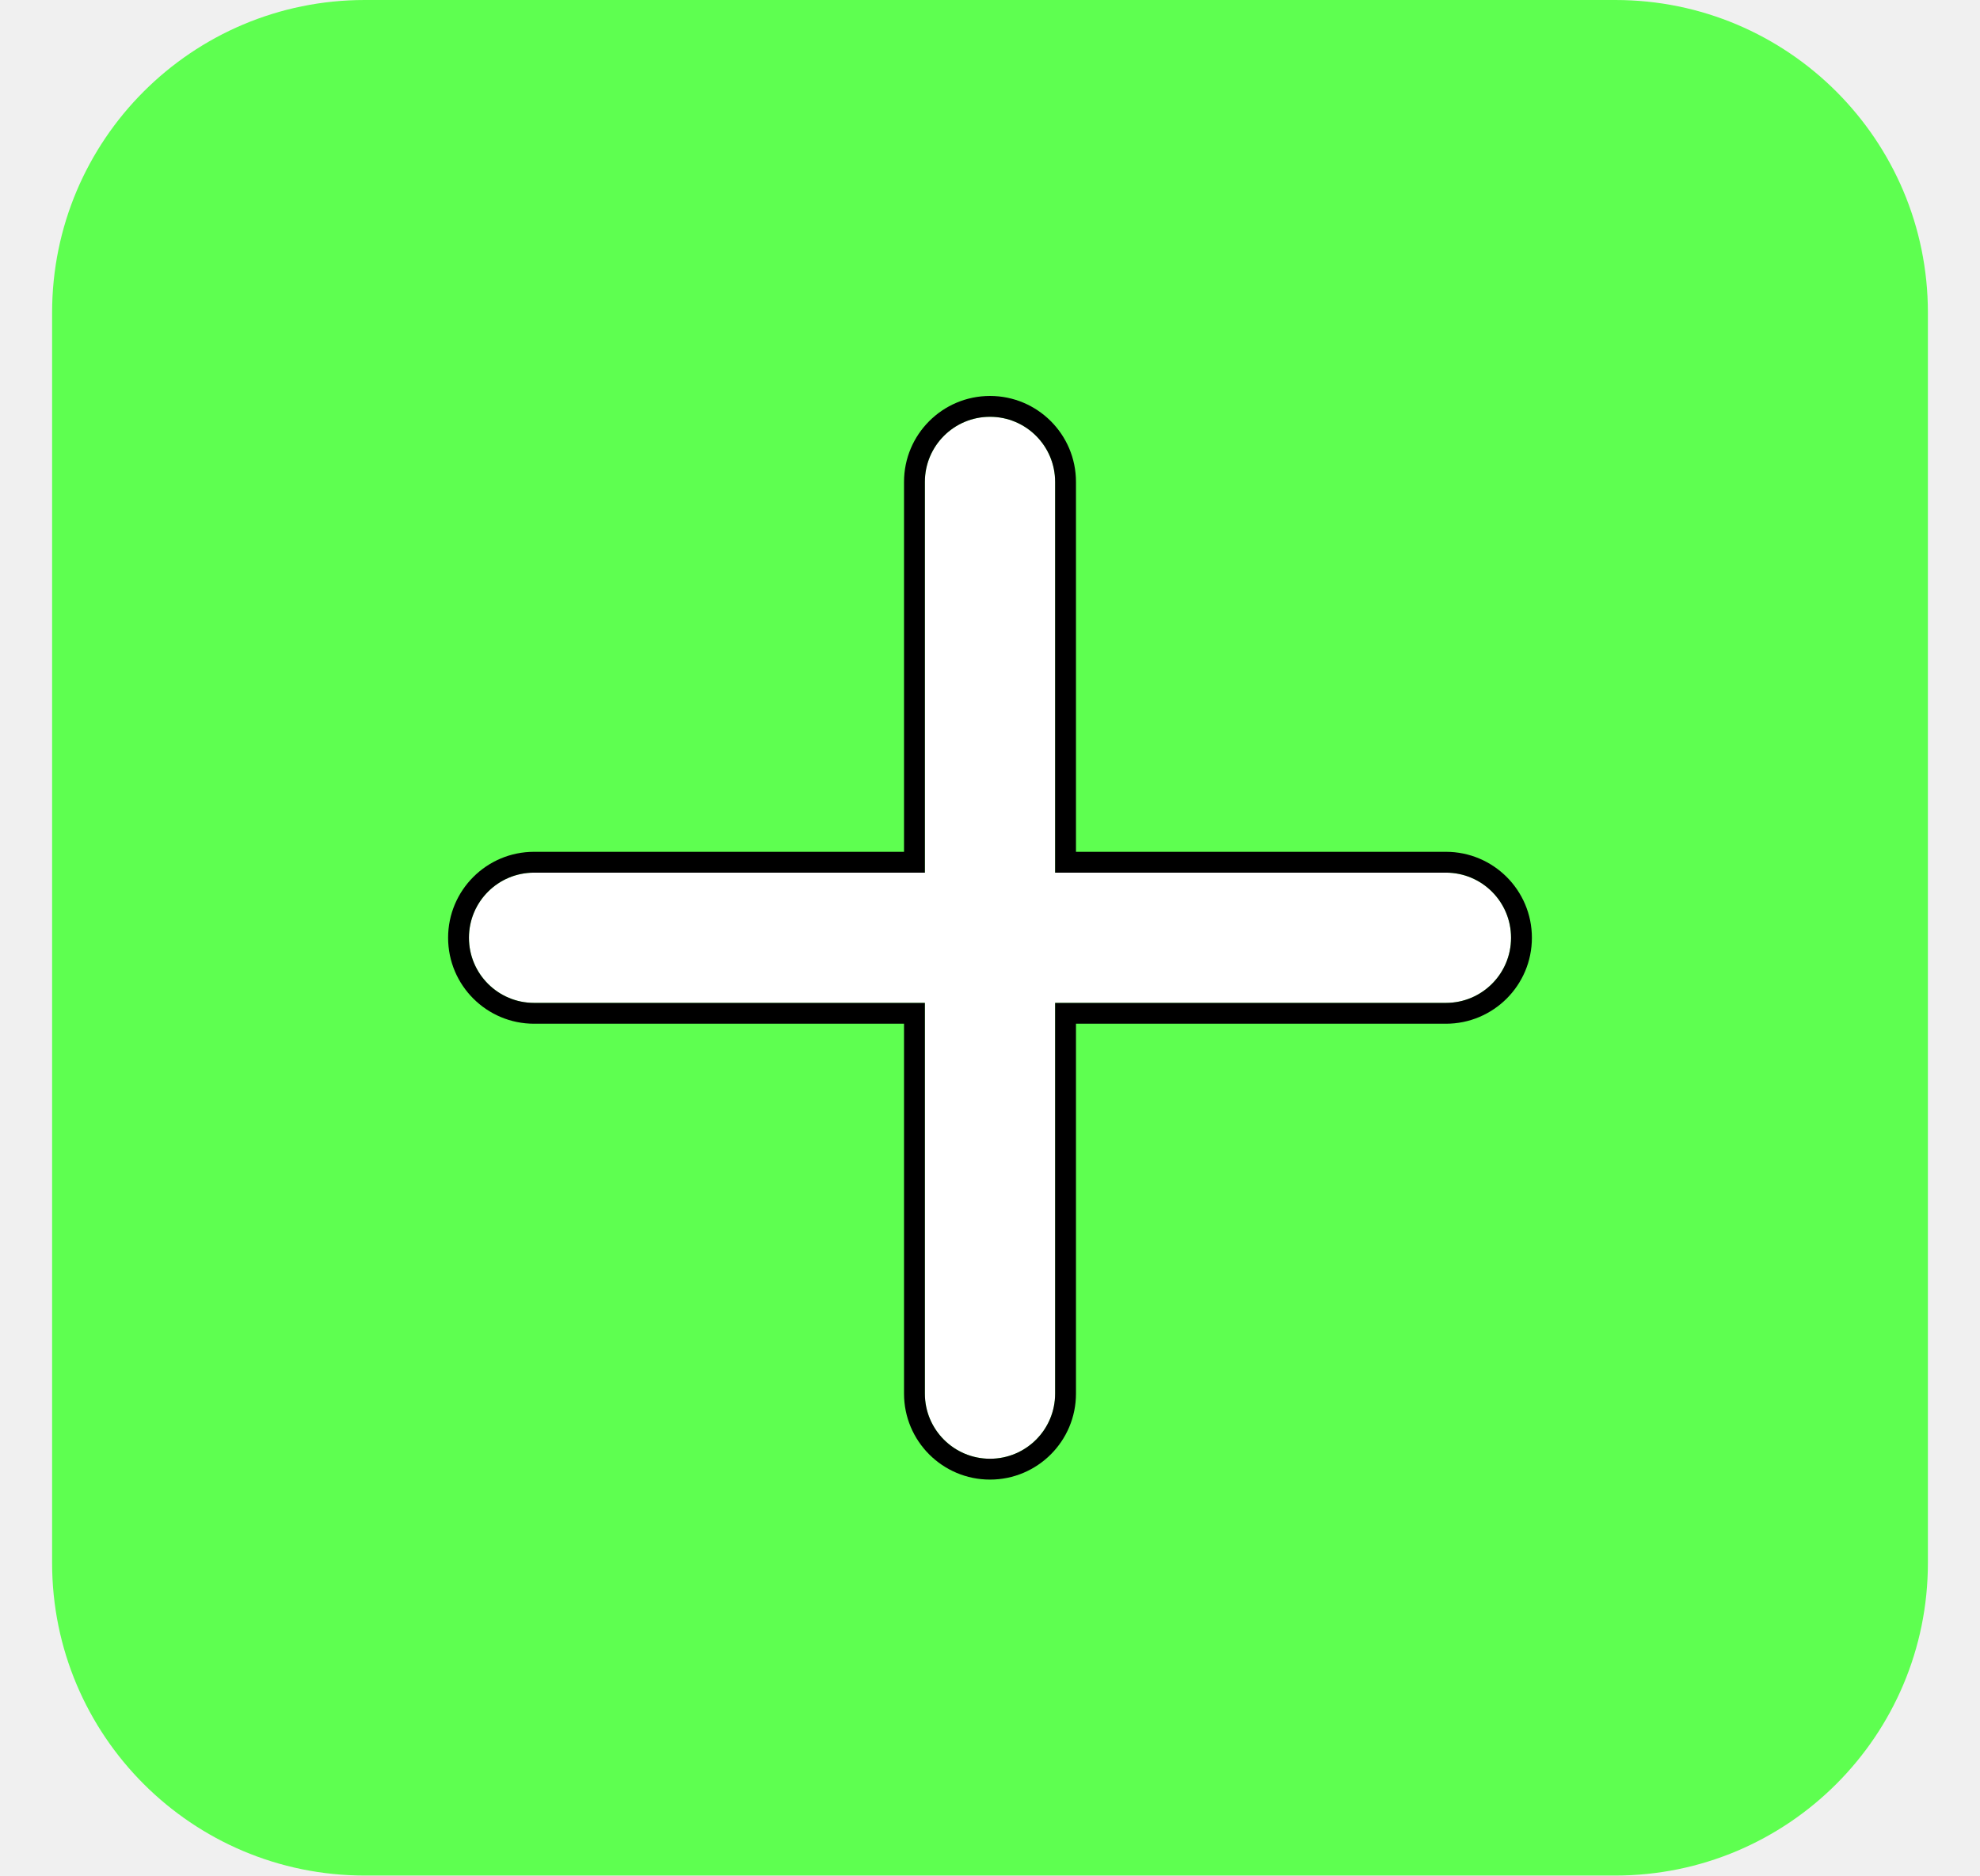
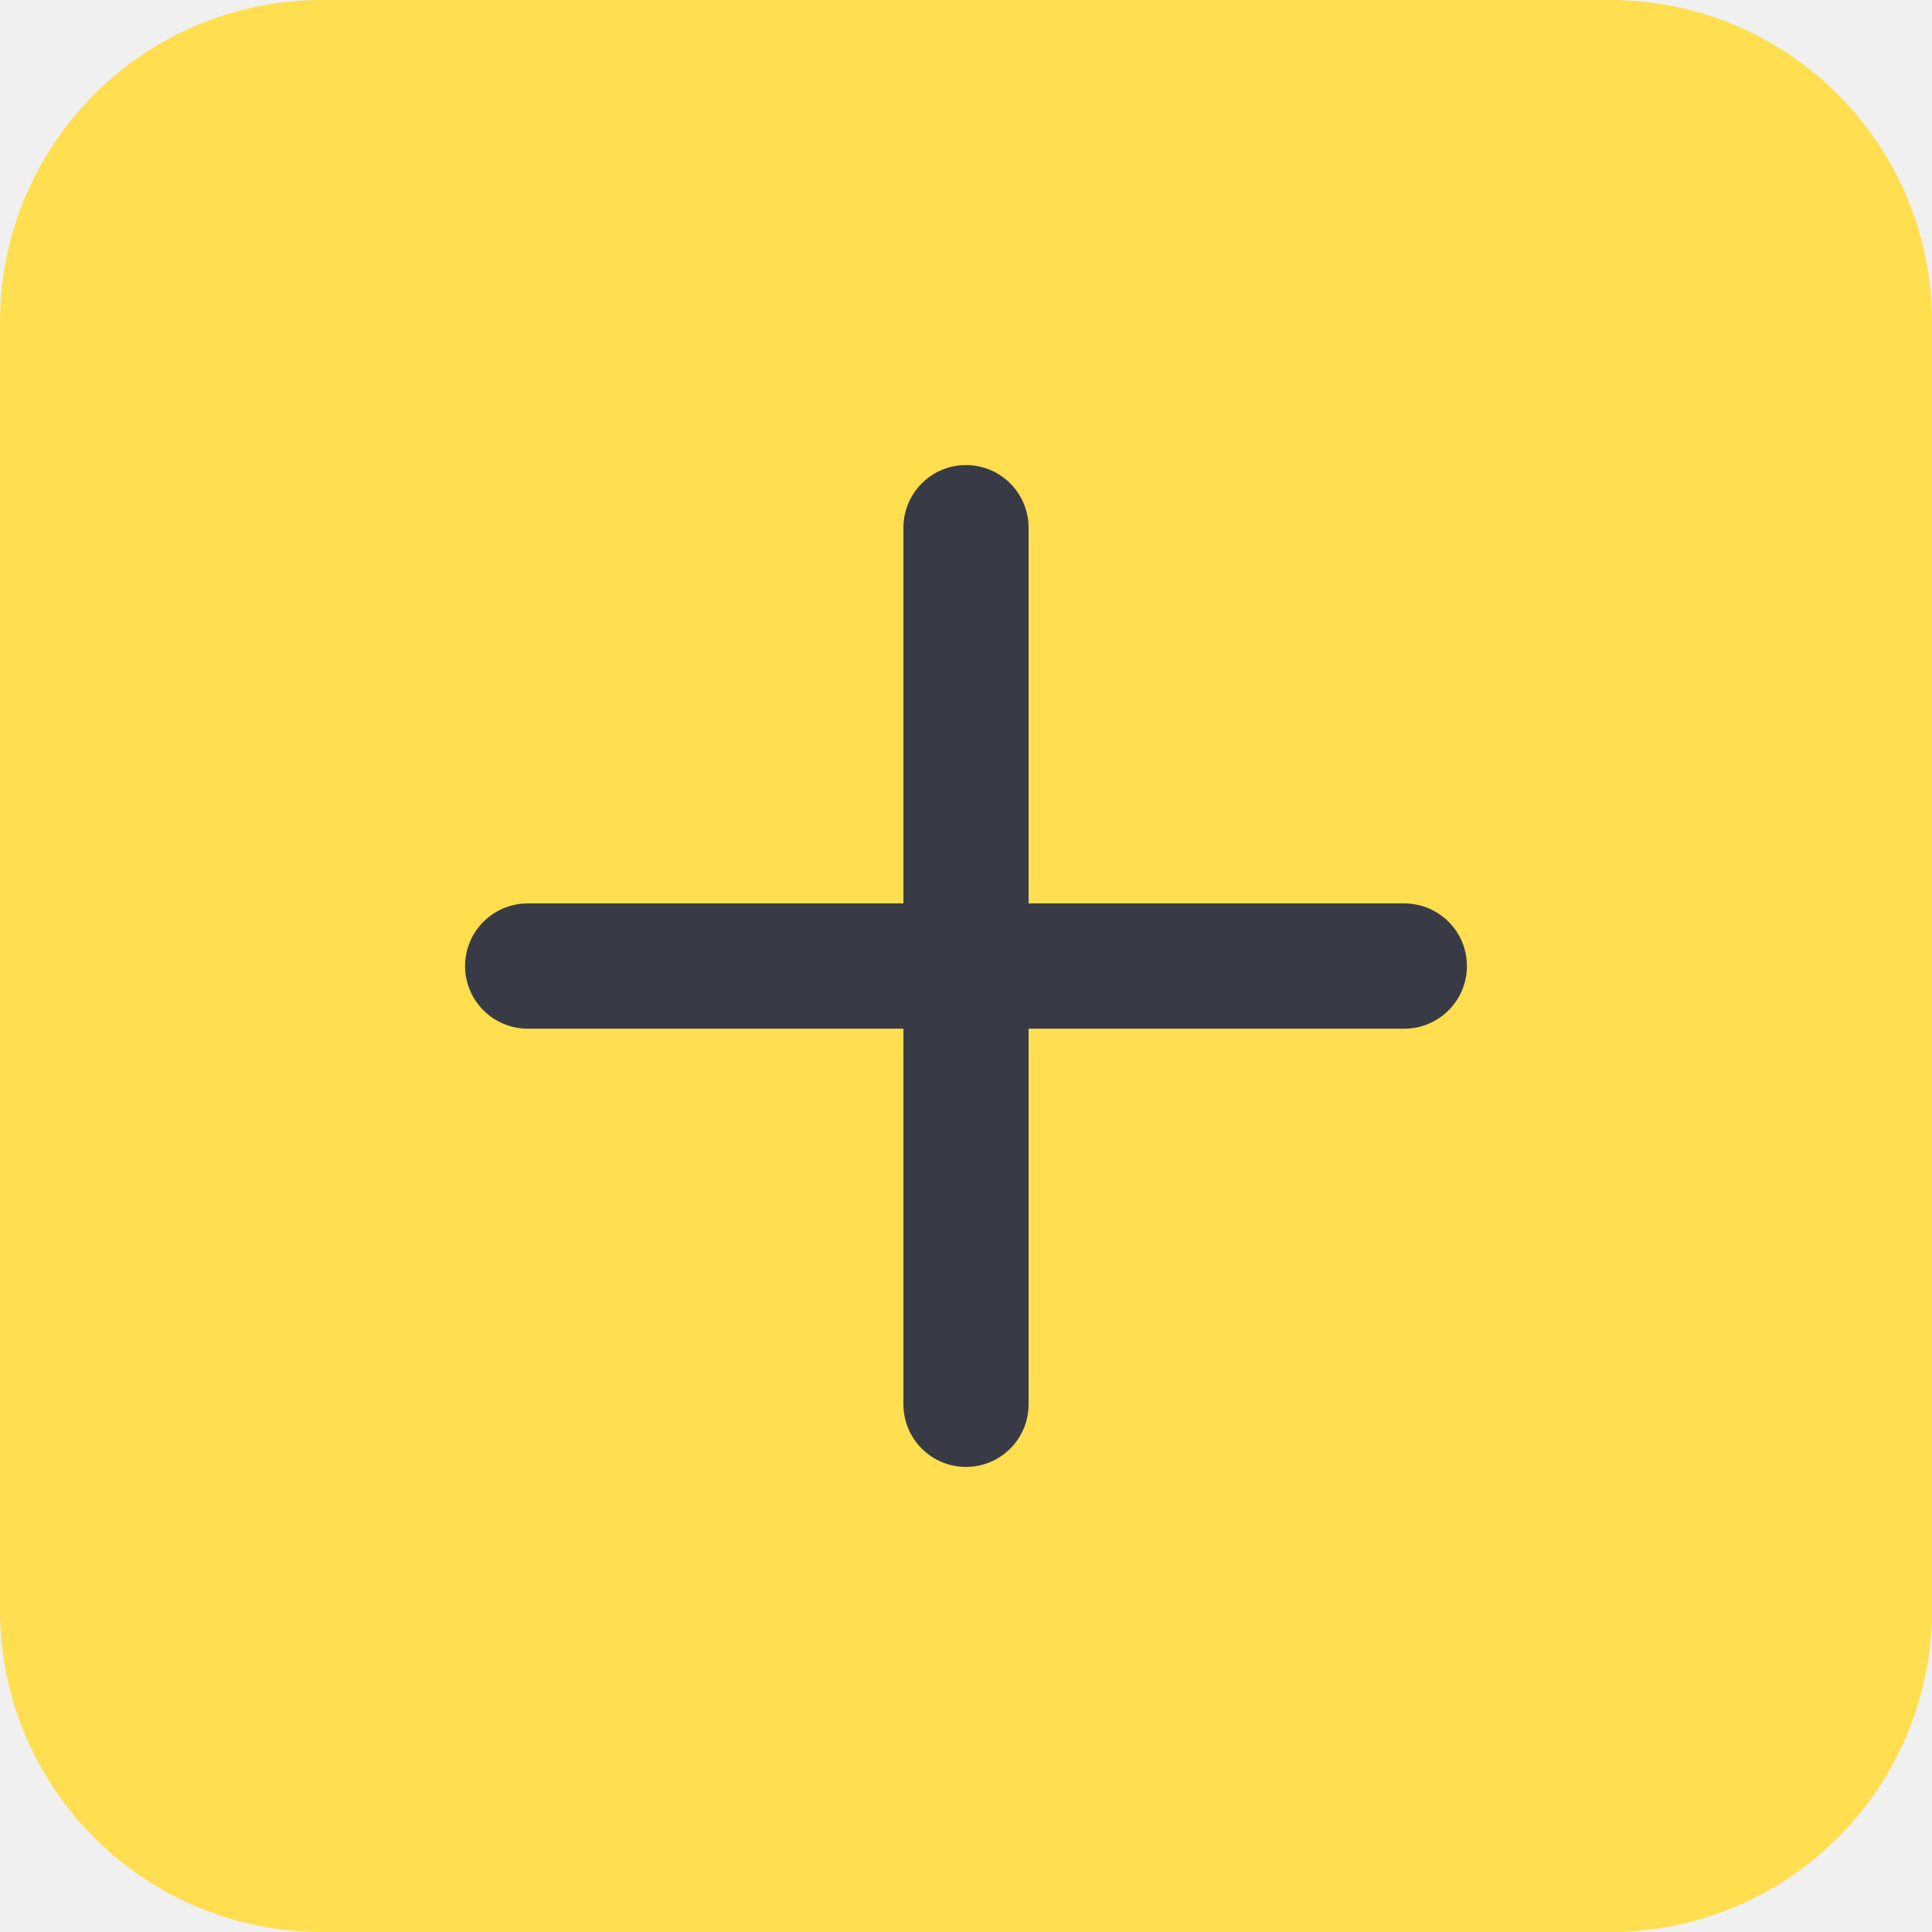
- <svg xmlns="http://www.w3.org/2000/svg" width="19" height="18" viewBox="0 0 19 18" fill="none">
-   <g id="Frame 440">
-     <rect id="Rectangle 4239" x="0.5" width="18" height="18" rx="3" fill="#5EFF50" />
-     <g id="ð¨ Icon Ð¡olor">
-       <mask id="path-2-outside-1_5412_59854" maskUnits="userSpaceOnUse" x="3.5" y="3" width="12" height="12" fill="black">
-         <rect fill="white" x="3.5" y="3" width="12" height="12" />
-         <path d="M13.875 8.375H10.125V4.625C10.125 4.279 9.845 4 9.5 4C9.155 4 8.875 4.279 8.875 4.625V8.375H5.125C4.78 8.375 4.5 8.654 4.5 9C4.5 9.346 4.78 9.625 5.125 9.625H8.875V13.375C8.875 13.721 9.155 14 9.5 14C9.845 14 10.125 13.721 10.125 13.375V9.625H13.875C14.22 9.625 14.5 9.346 14.5 9C14.5 8.654 14.22 8.375 13.875 8.375Z" />
-       </mask>
-       <path d="M13.875 8.375H10.125V4.625C10.125 4.279 9.845 4 9.5 4C9.155 4 8.875 4.279 8.875 4.625V8.375H5.125C4.78 8.375 4.5 8.654 4.5 9C4.5 9.346 4.78 9.625 5.125 9.625H8.875V13.375C8.875 13.721 9.155 14 9.5 14C9.845 14 10.125 13.721 10.125 13.375V9.625H13.875C14.22 9.625 14.5 9.346 14.5 9C14.5 8.654 14.22 8.375 13.875 8.375Z" fill="white" />
-       <path d="M10.125 8.375H9.925V8.575H10.125V8.375ZM8.875 8.375V8.575H9.075V8.375H8.875ZM8.875 9.625H9.075V9.425H8.875V9.625ZM10.125 9.625V9.425H9.925V9.625H10.125ZM13.875 8.175H10.125V8.575H13.875V8.175ZM10.325 8.375V4.625H9.925V8.375H10.325ZM10.325 4.625C10.325 4.169 9.955 3.8 9.5 3.8V4.2C9.735 4.2 9.925 4.39 9.925 4.625H10.325ZM9.5 3.8C9.045 3.8 8.675 4.169 8.675 4.625H9.075C9.075 4.39 9.265 4.2 9.5 4.2V3.8ZM8.675 4.625V8.375H9.075V4.625H8.675ZM8.875 8.175H5.125V8.575H8.875V8.175ZM5.125 8.175C4.67 8.175 4.3 8.544 4.3 9H4.7C4.7 8.765 4.89 8.575 5.125 8.575V8.175ZM4.3 9C4.3 9.456 4.67 9.825 5.125 9.825V9.425C4.89 9.425 4.7 9.235 4.7 9H4.3ZM5.125 9.825H8.875V9.425H5.125V9.825ZM8.675 9.625V13.375H9.075V9.625H8.675ZM8.675 13.375C8.675 13.831 9.045 14.2 9.5 14.2V13.8C9.265 13.8 9.075 13.61 9.075 13.375H8.675ZM9.5 14.2C9.955 14.2 10.325 13.831 10.325 13.375H9.925C9.925 13.61 9.735 13.8 9.5 13.8V14.2ZM10.325 13.375V9.625H9.925V13.375H10.325ZM10.125 9.825H13.875V9.425H10.125V9.825ZM13.875 9.825C14.33 9.825 14.7 9.456 14.7 9H14.3C14.3 9.235 14.11 9.425 13.875 9.425V9.825ZM14.7 9C14.7 8.544 14.33 8.175 13.875 8.175V8.575C14.11 8.575 14.3 8.765 14.3 9H14.7Z" fill="black" mask="url(#path-2-outside-1_5412_59854)" />
-     </g>
-   </g>
+ <svg xmlns="http://www.w3.org/2000/svg" width="18" height="18" viewBox="0 0 18 18" fill="none">
+   <rect width="18" height="18" rx="3" fill="#FFDE50" />
+   <path d="M13.083 8.417H9.583V4.917C9.583 4.594 9.322 4.333 9 4.333C8.678 4.333 8.417 4.594 8.417 4.917V8.417H4.917C4.595 8.417 4.333 8.678 4.333 9C4.333 9.323 4.595 9.584 4.917 9.584H8.417V13.084C8.417 13.406 8.678 13.667 9 13.667C9.322 13.667 9.583 13.406 9.583 13.084V9.584H13.083C13.405 9.584 13.667 9.323 13.667 9C13.667 8.678 13.405 8.417 13.083 8.417Z" fill="#383B46" />
+   <mask id="mask0_1447_13183" style="mask-type:luminance" maskUnits="userSpaceOnUse" x="4" y="4" width="10" height="10">
+     <path d="M13.083 8.417H9.583V4.917C9.583 4.594 9.322 4.333 9 4.333C8.678 4.333 8.417 4.594 8.417 4.917V8.417H4.917C4.595 8.417 4.333 8.678 4.333 9C4.333 9.323 4.595 9.584 4.917 9.584H8.417V13.084C8.417 13.406 8.678 13.667 9 13.667C9.322 13.667 9.583 13.406 9.583 13.084V9.584H13.083C13.405 9.584 13.667 9.323 13.667 9C13.667 8.678 13.405 8.417 13.083 8.417Z" fill="white" />
+   </mask>
+   <g mask="url(#mask0_1447_13183)">
+ </g>
</svg>
